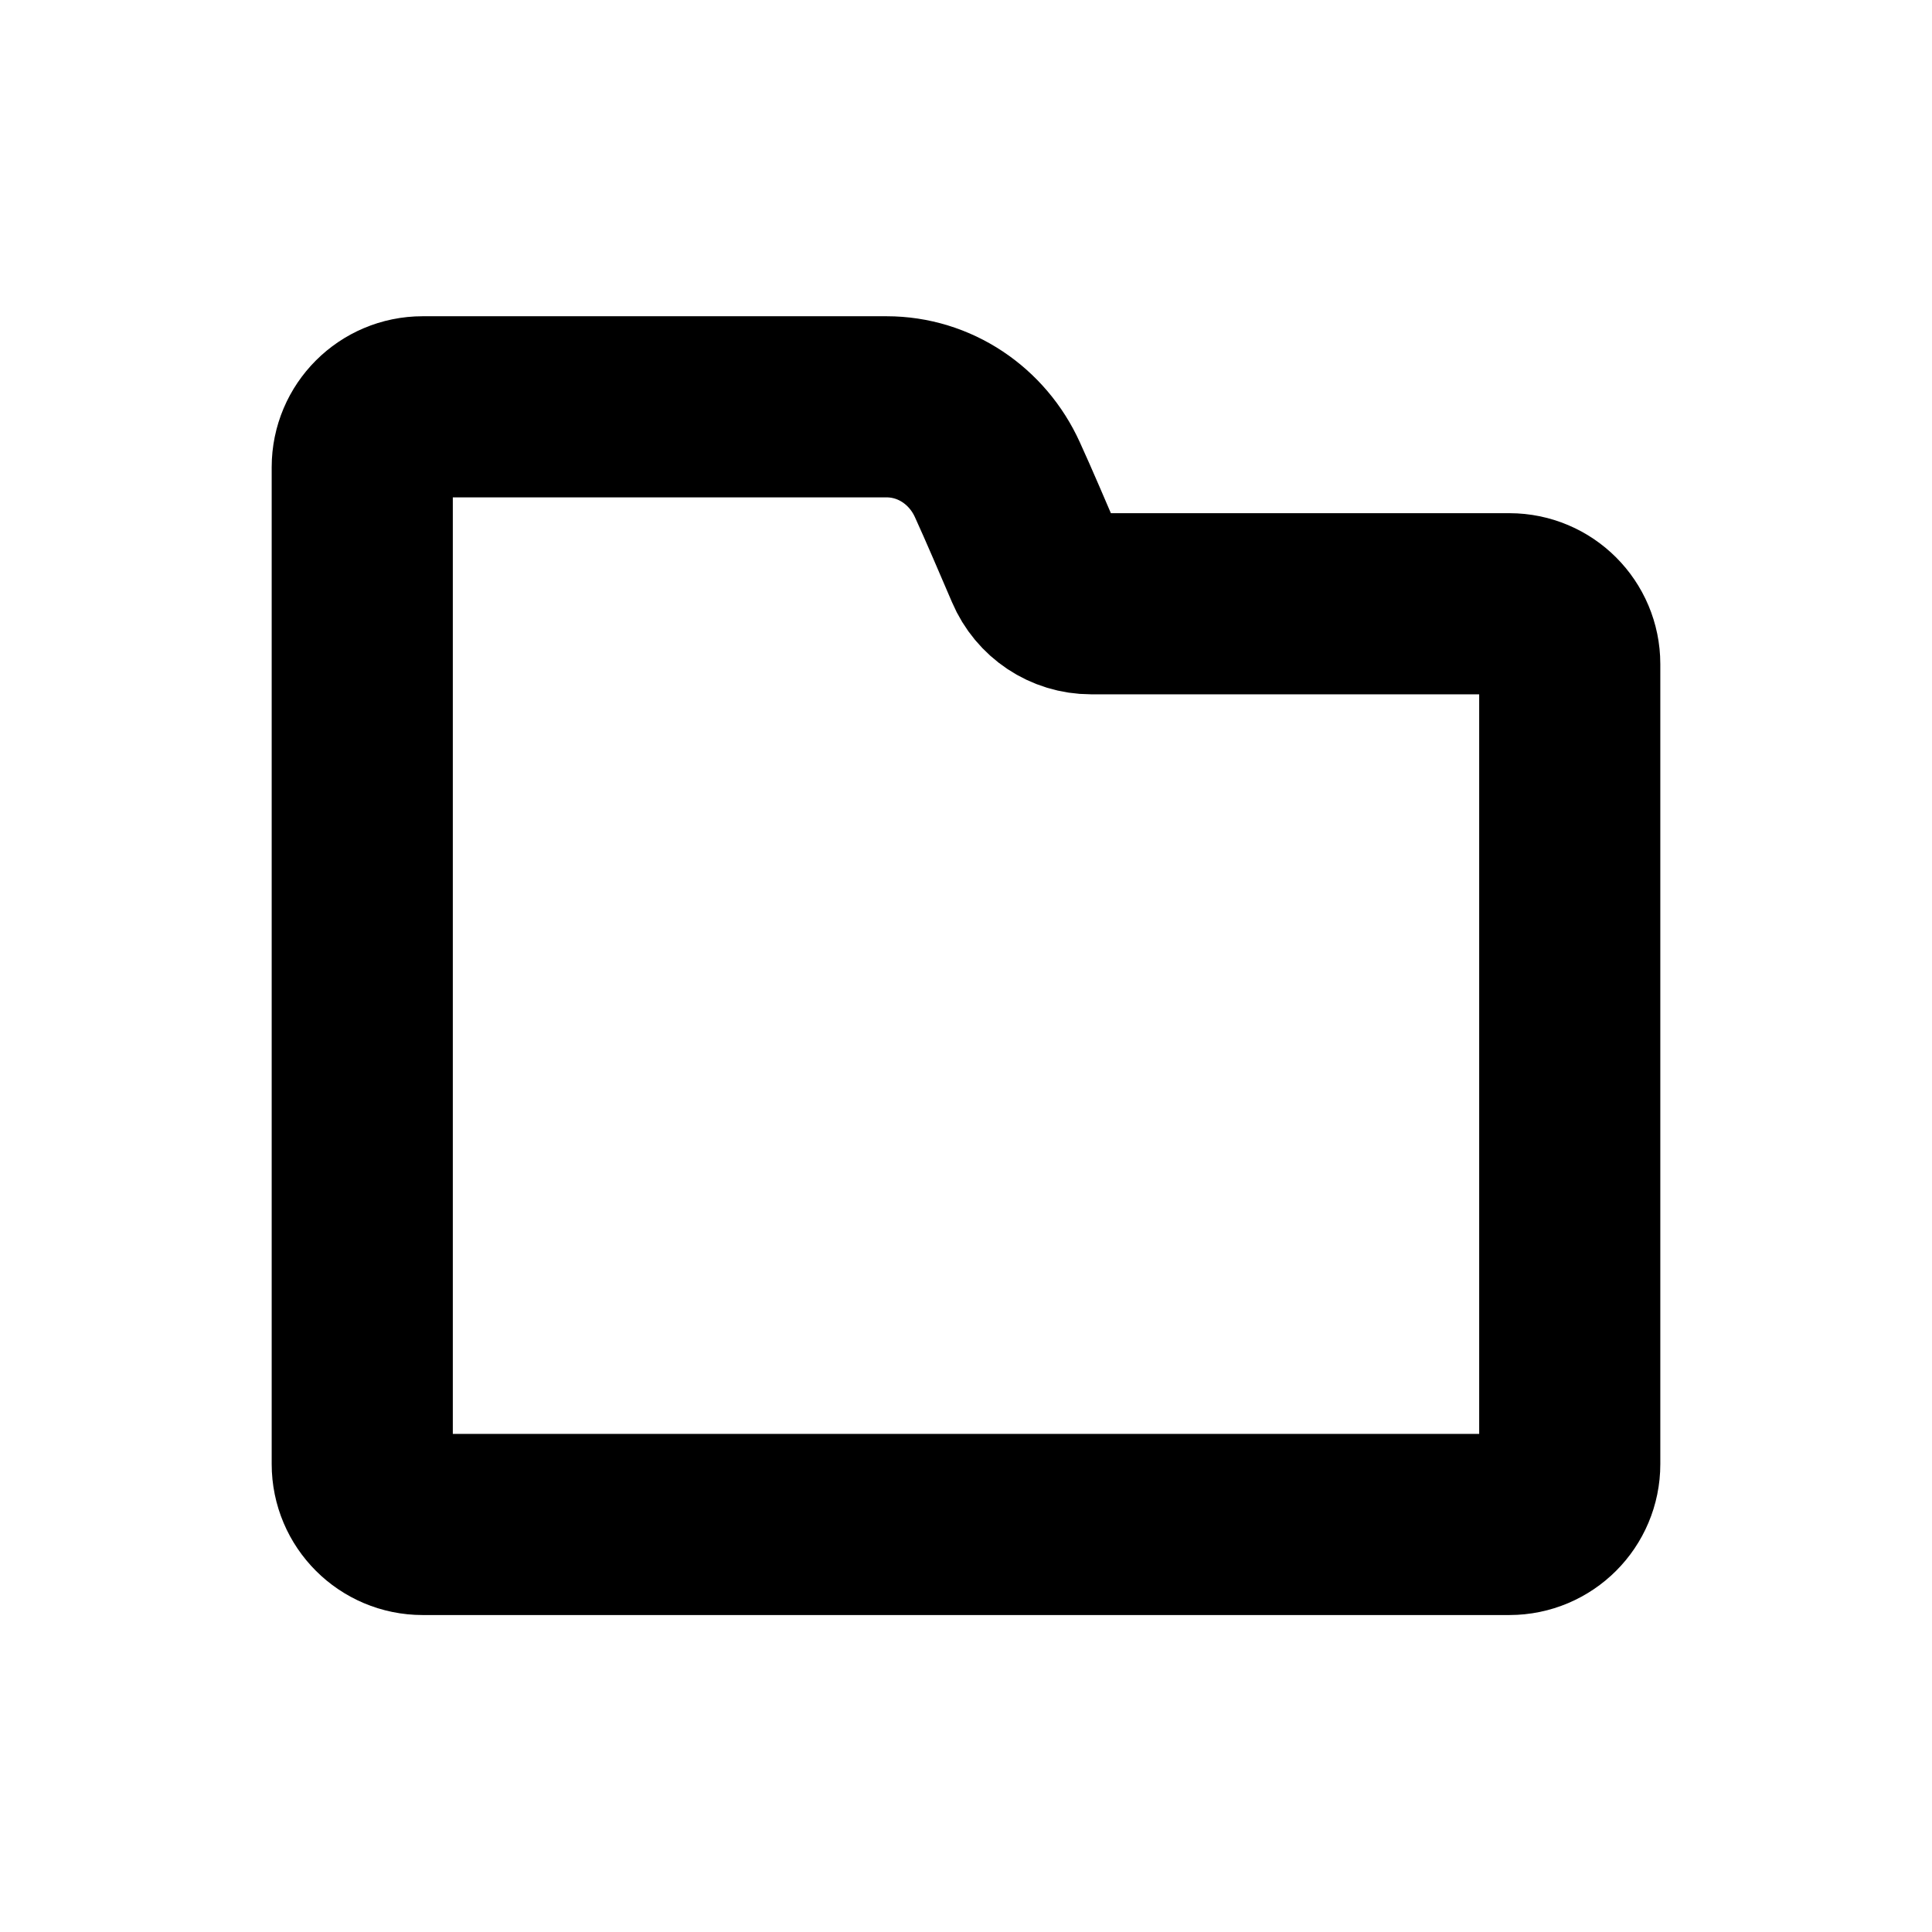
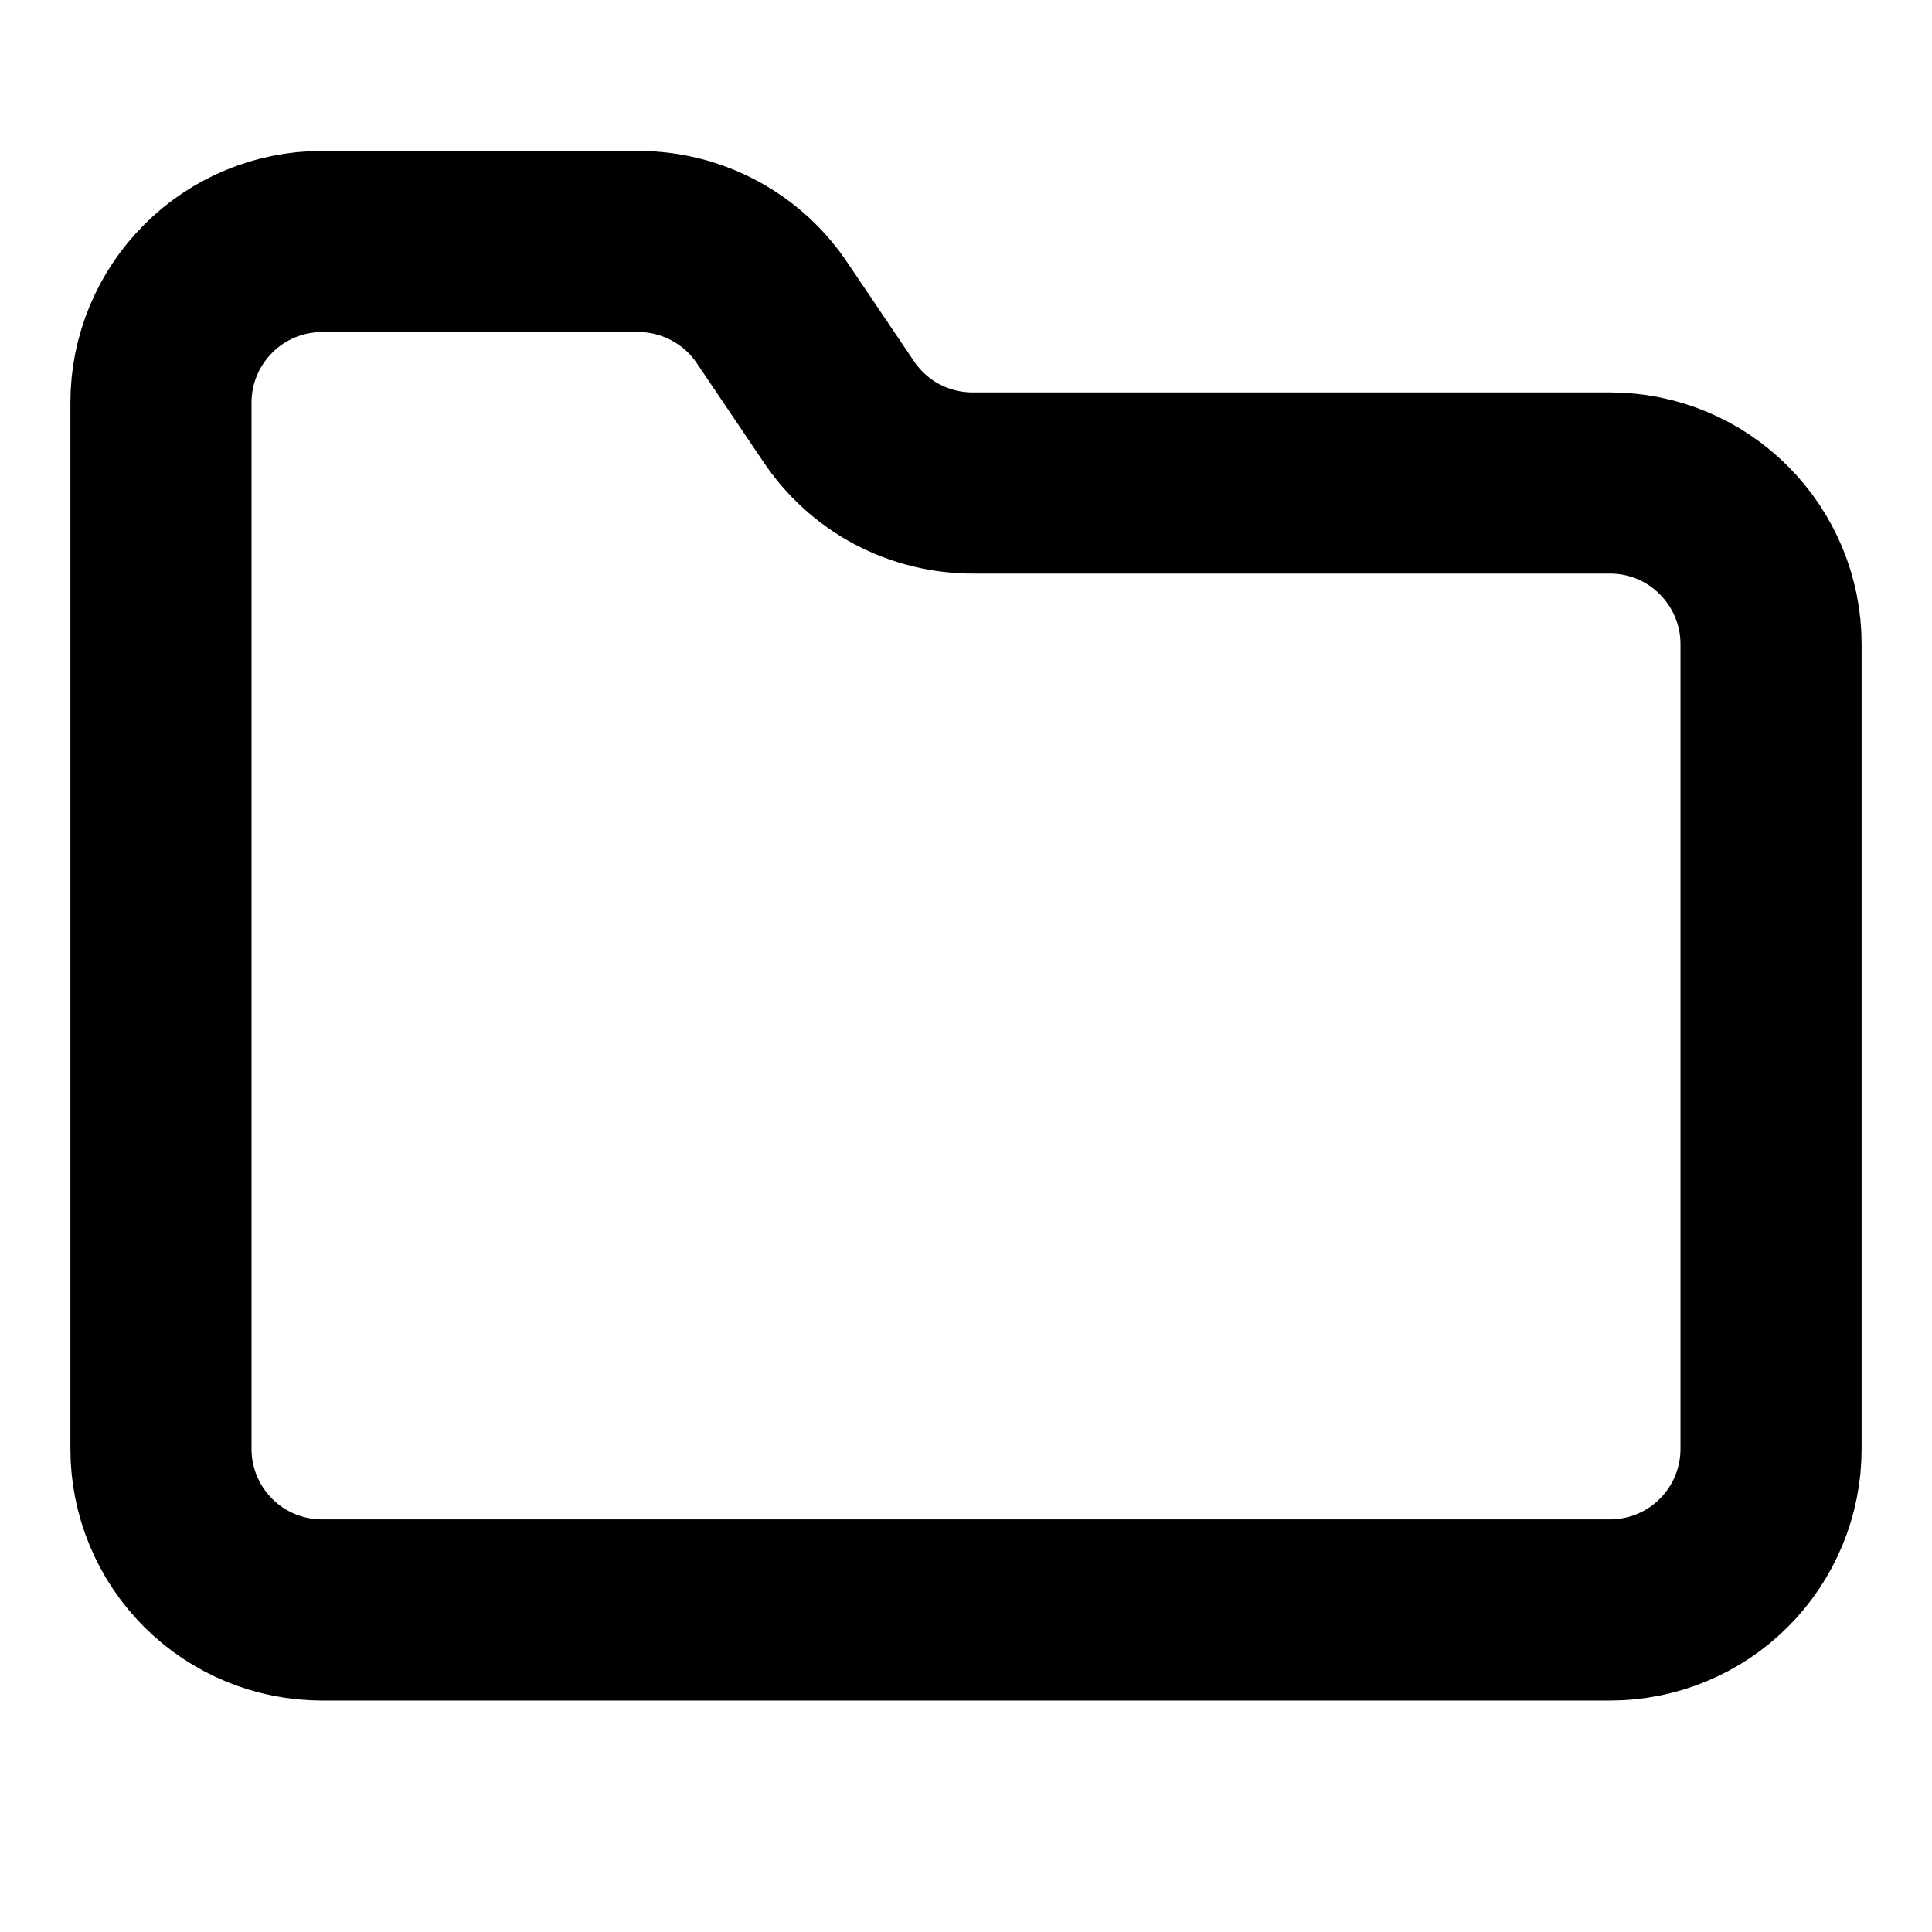
<svg xmlns="http://www.w3.org/2000/svg" width="16" height="16" viewBox="0 0 16 16" fill="none">
-   <path d="M8.26 3.973C8.353 4.176 8.479 4.472 8.574 4.693C8.653 4.879 8.834 5 9.036 5H12.5C12.776 5 13 5.224 13 5.5V12.125C13 12.401 12.776 12.625 12.5 12.625H3.5C3.224 12.625 3 12.401 3 12.125V3.869C3 3.593 3.224 3.369 3.5 3.369H7.342C7.741 3.369 8.095 3.609 8.26 3.973Z" stroke="black" stroke-width="1.5" stroke-linecap="round" />
+   <path d="M13.333 13.333C13.687 13.333 14.026 13.193 14.276 12.943C14.526 12.693 14.667 12.354 14.667 12V5.333C14.667 4.98 14.526 4.641 14.276 4.391C14.026 4.14 13.687 4 13.333 4H8.067C7.844 4.002 7.624 3.948 7.427 3.844C7.23 3.739 7.063 3.586 6.94 3.4L6.4 2.6C6.279 2.416 6.113 2.264 5.919 2.16C5.725 2.055 5.507 2 5.287 2H2.667C2.313 2 1.974 2.14 1.724 2.391C1.474 2.641 1.333 2.98 1.333 3.333V12C1.333 12.354 1.474 12.693 1.724 12.943C1.974 13.193 2.313 13.333 2.667 13.333H13.333Z" stroke="black" stroke-width="1.5" stroke-linecap="round" stroke-linejoin="round" />
</svg>
